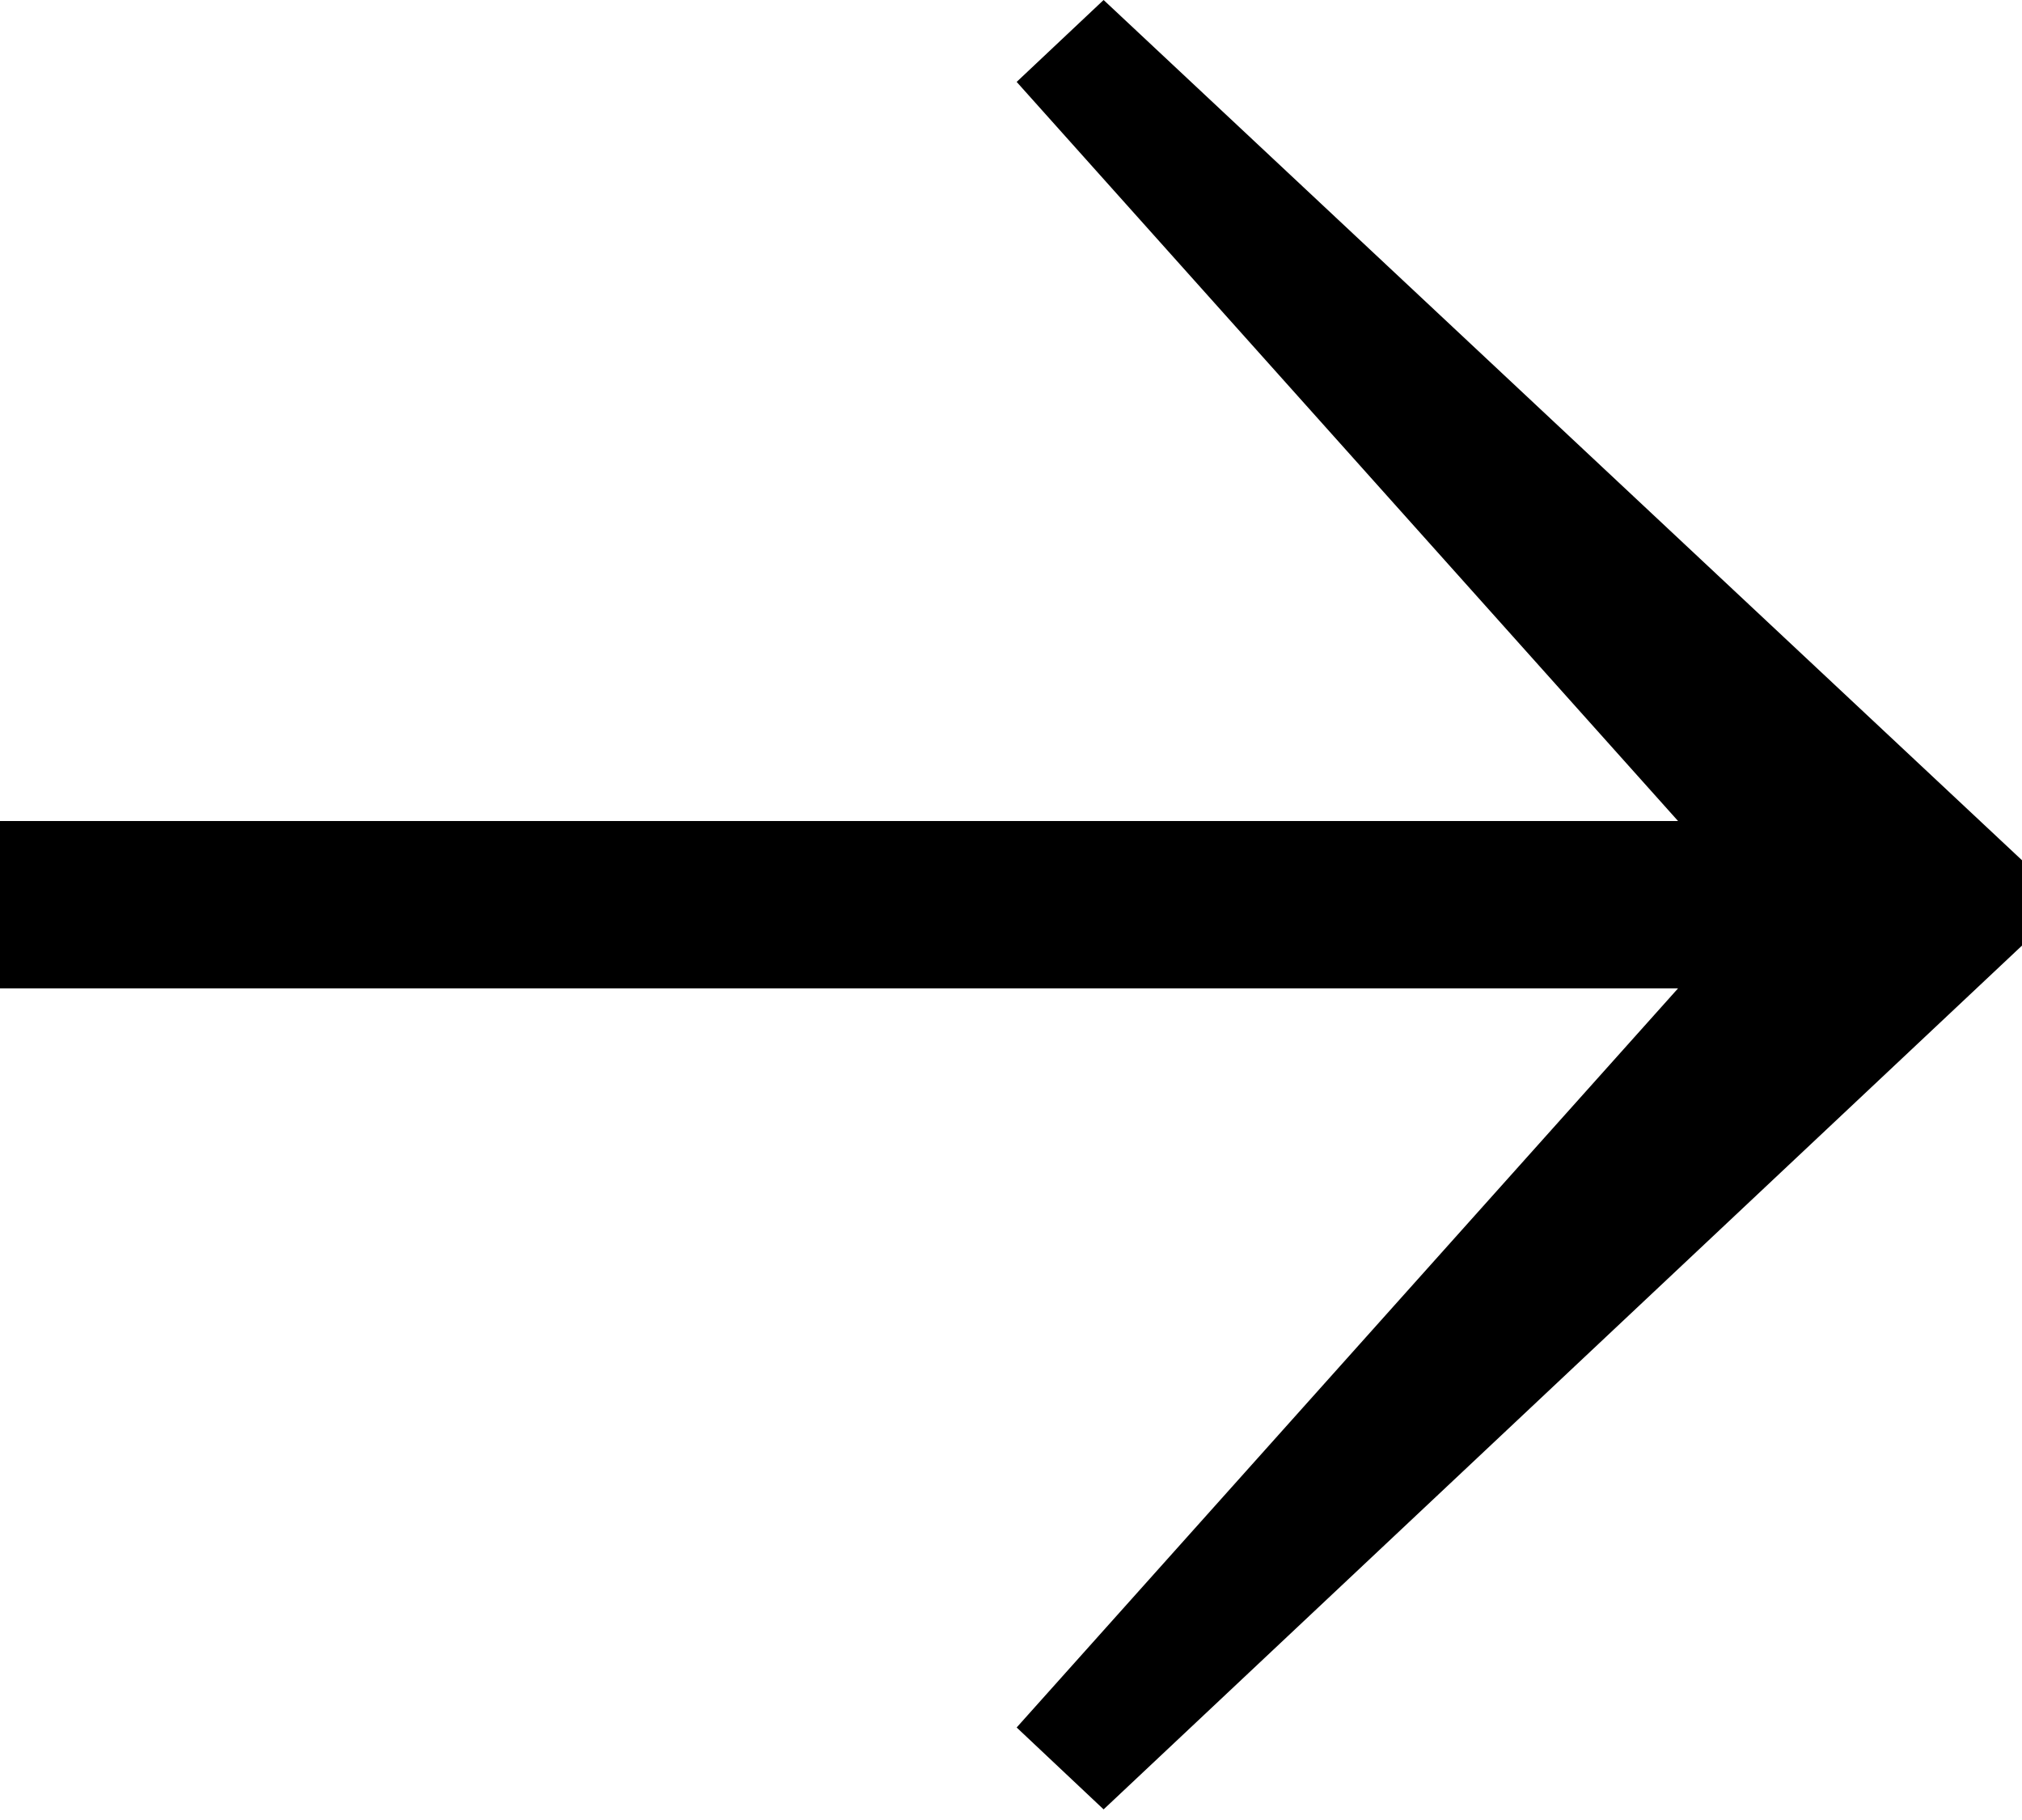
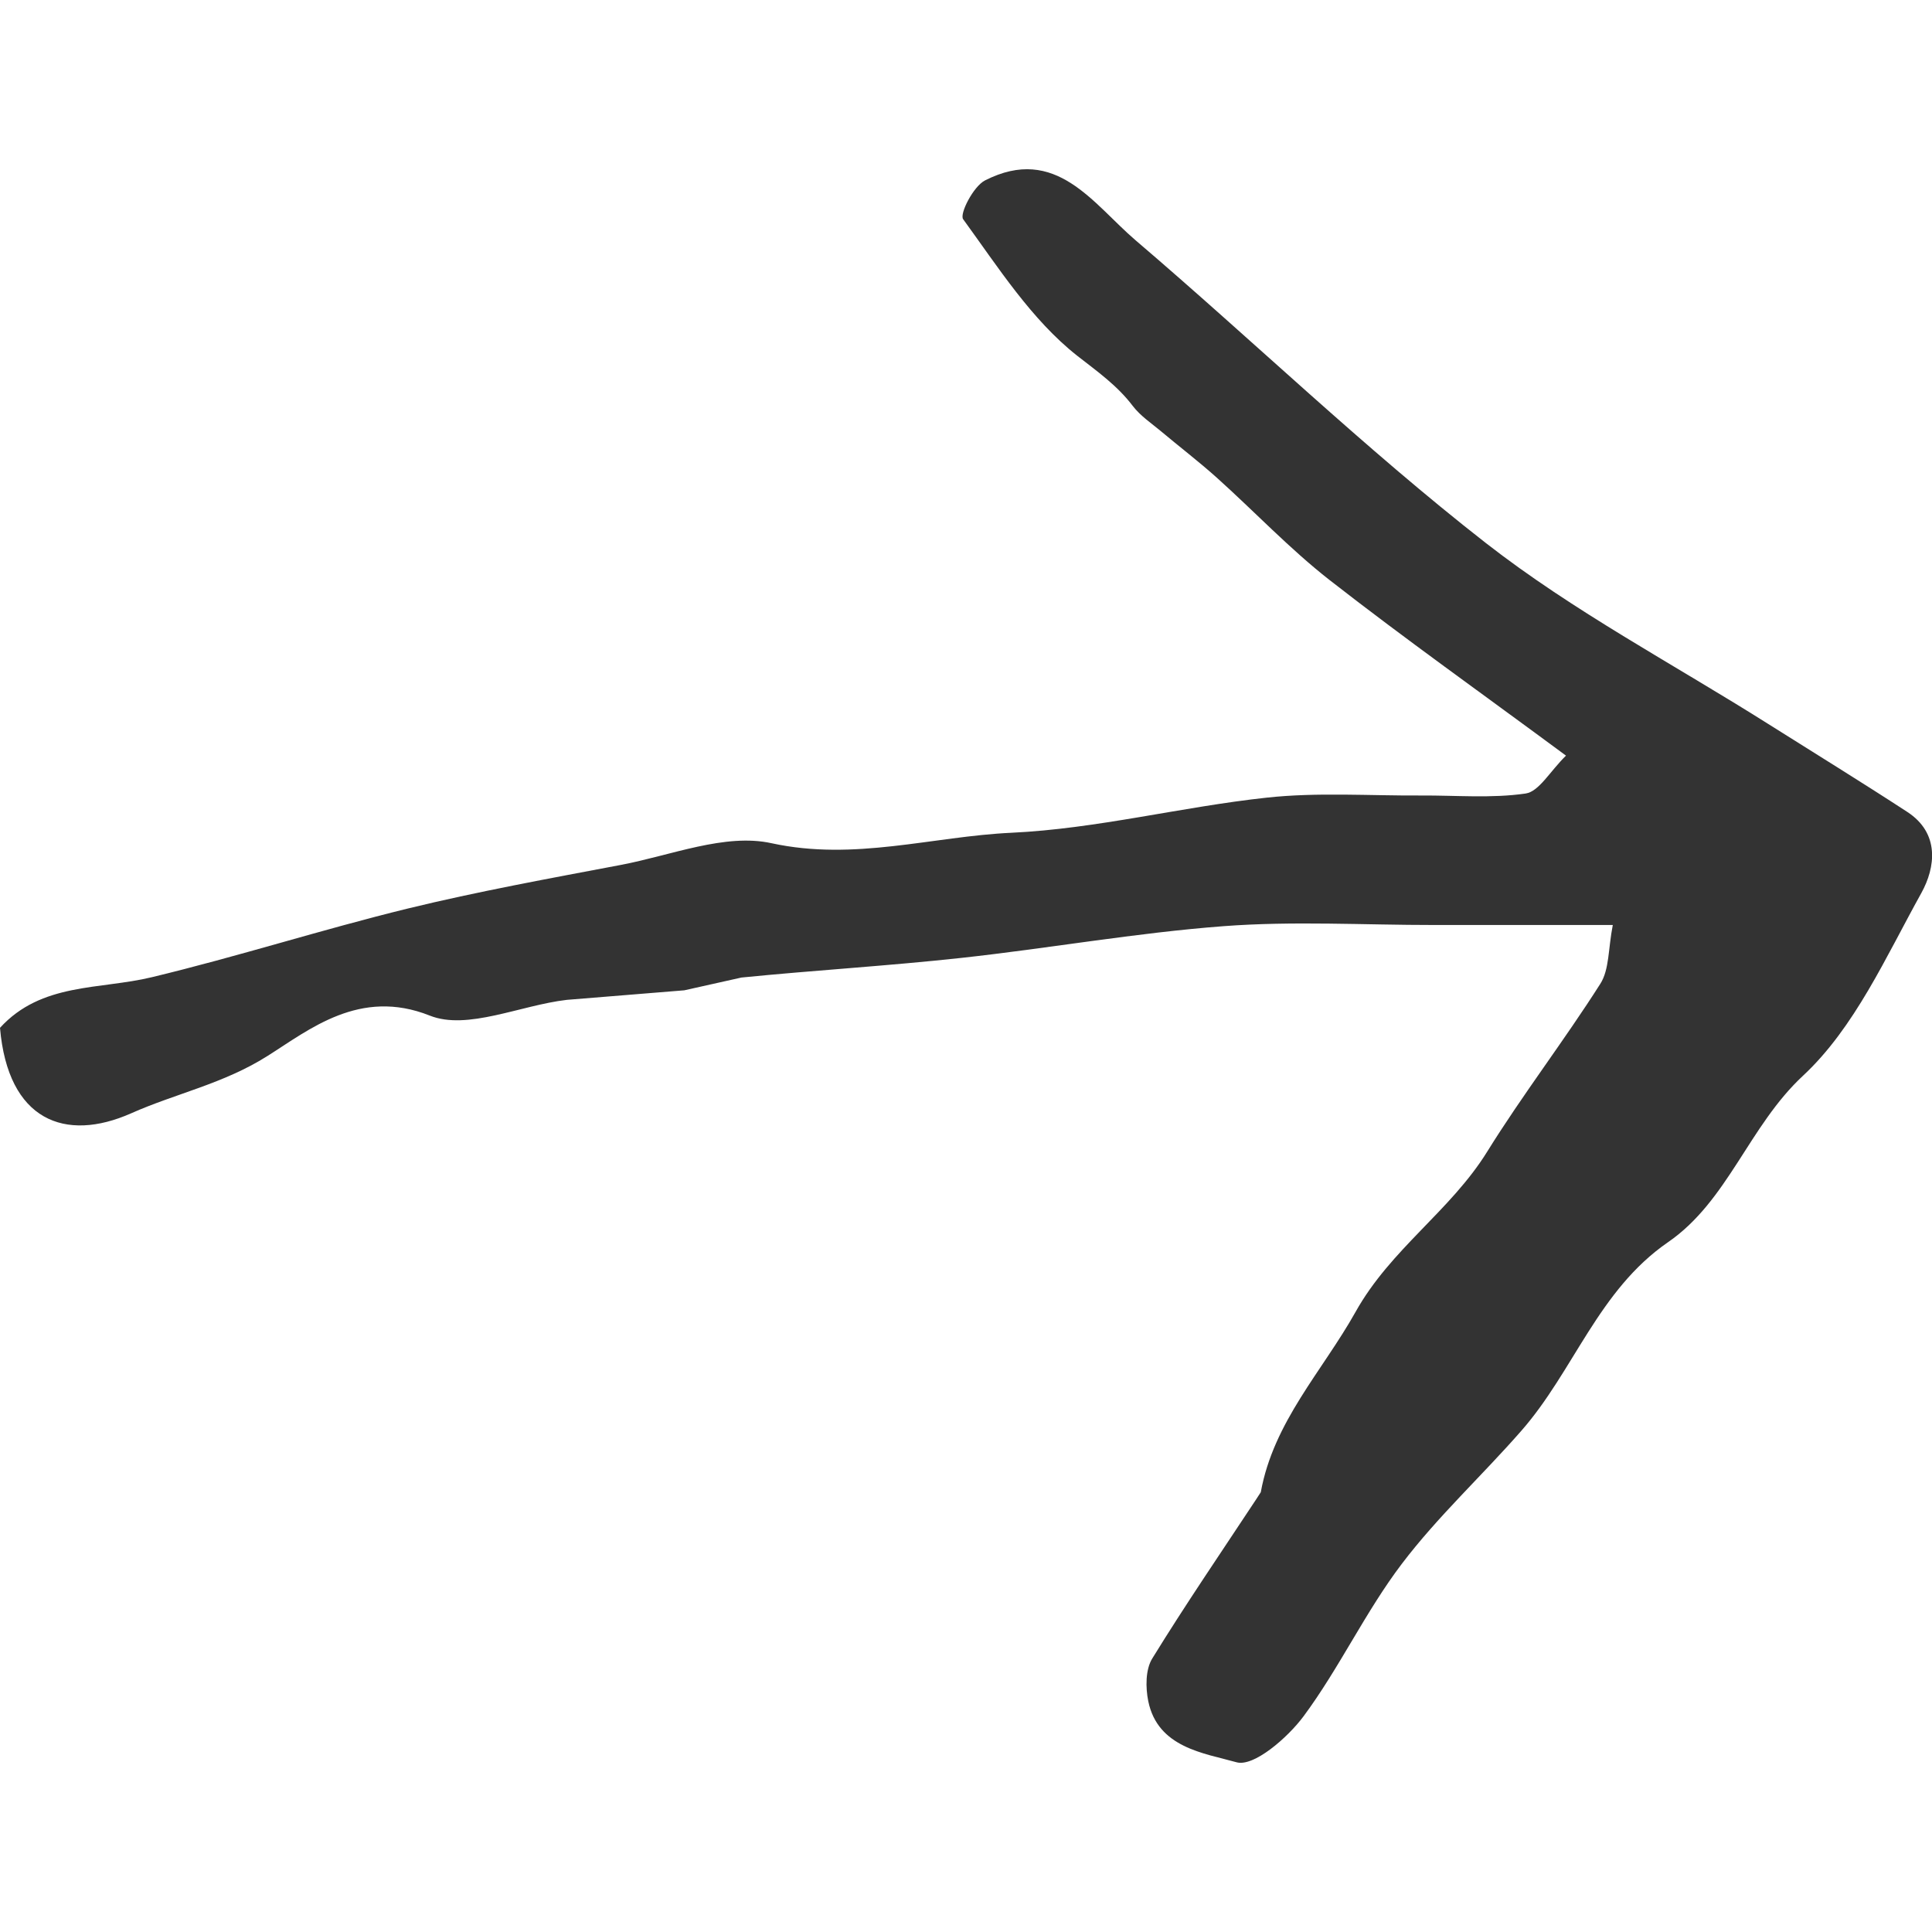
- <svg xmlns="http://www.w3.org/2000/svg" width="20" height="18" viewBox="0 0 20 18" enable-background="new 0 0 20 18">
-   <path d="M20 9.352l-9.084 8.543-.86-.81 6.542-7.31h-16.598v-1.655h16.598l-6.542-7.31.86-.81 9.084 8.508v.844z" />
+ <svg xmlns="http://www.w3.org/2000/svg" width="36" height="36">
+   <path d="M30.052 17.236h-3.323c-1.311.001-2.629-.077-3.931.022-1.634.124-3.254.413-4.884.591-1.363.149-2.733.23-4.098.366l-1.065.238-2.19.178c-.863.1-1.853.573-2.553.293-1.304-.519-2.247.264-3.026.754-.82.518-1.71.698-2.536 1.066-1.234.548-2.298.135-2.446-1.592.773-.847 1.856-.708 2.828-.943 1.598-.384 3.167-.887 4.763-1.278 1.313-.32 2.646-.562 3.975-.814.938-.177 1.944-.595 2.81-.405 1.548.337 2.992-.126 4.475-.195 1.59-.075 3.163-.482 4.752-.654.948-.103 1.917-.034 2.875-.04.651-.004 1.312.056 1.95-.037.25-.037.451-.411.752-.706-1.55-1.146-3.001-2.176-4.403-3.27-.745-.582-1.401-1.278-2.107-1.912-.336-.301-.695-.575-1.039-.864-.18-.15-.383-.286-.523-.469-.291-.384-.664-.645-1.037-.937-.851-.671-1.471-1.646-2.124-2.543-.072-.099.191-.613.407-.723 1.324-.673 2.013.439 2.81 1.119 2.186 1.866 4.259 3.871 6.522 5.637 1.636 1.276 3.501 2.259 5.264 3.373.864.545 1.734 1.08 2.588 1.637.612.398.527 1.035.264 1.511-.659 1.186-1.243 2.51-2.205 3.405-1.013.942-1.4 2.336-2.518 3.104-1.297.895-1.752 2.395-2.729 3.51-.732.838-1.56 1.599-2.23 2.483-.678.893-1.16 1.935-1.829 2.838-.298.402-.931.95-1.251.858-.606-.17-1.467-.271-1.644-1.139-.051-.252-.053-.589.075-.795.618-1.004 1.285-1.979 1.937-2.967l.085-.131c.238-1.312 1.145-2.252 1.764-3.356.655-1.175 1.77-1.884 2.455-2.99.662-1.066 1.434-2.067 2.108-3.128.169-.265.145-.652.232-1.095z" fill="#333" clip-rule="evenodd" fill-rule="evenodd" />
</svg>
